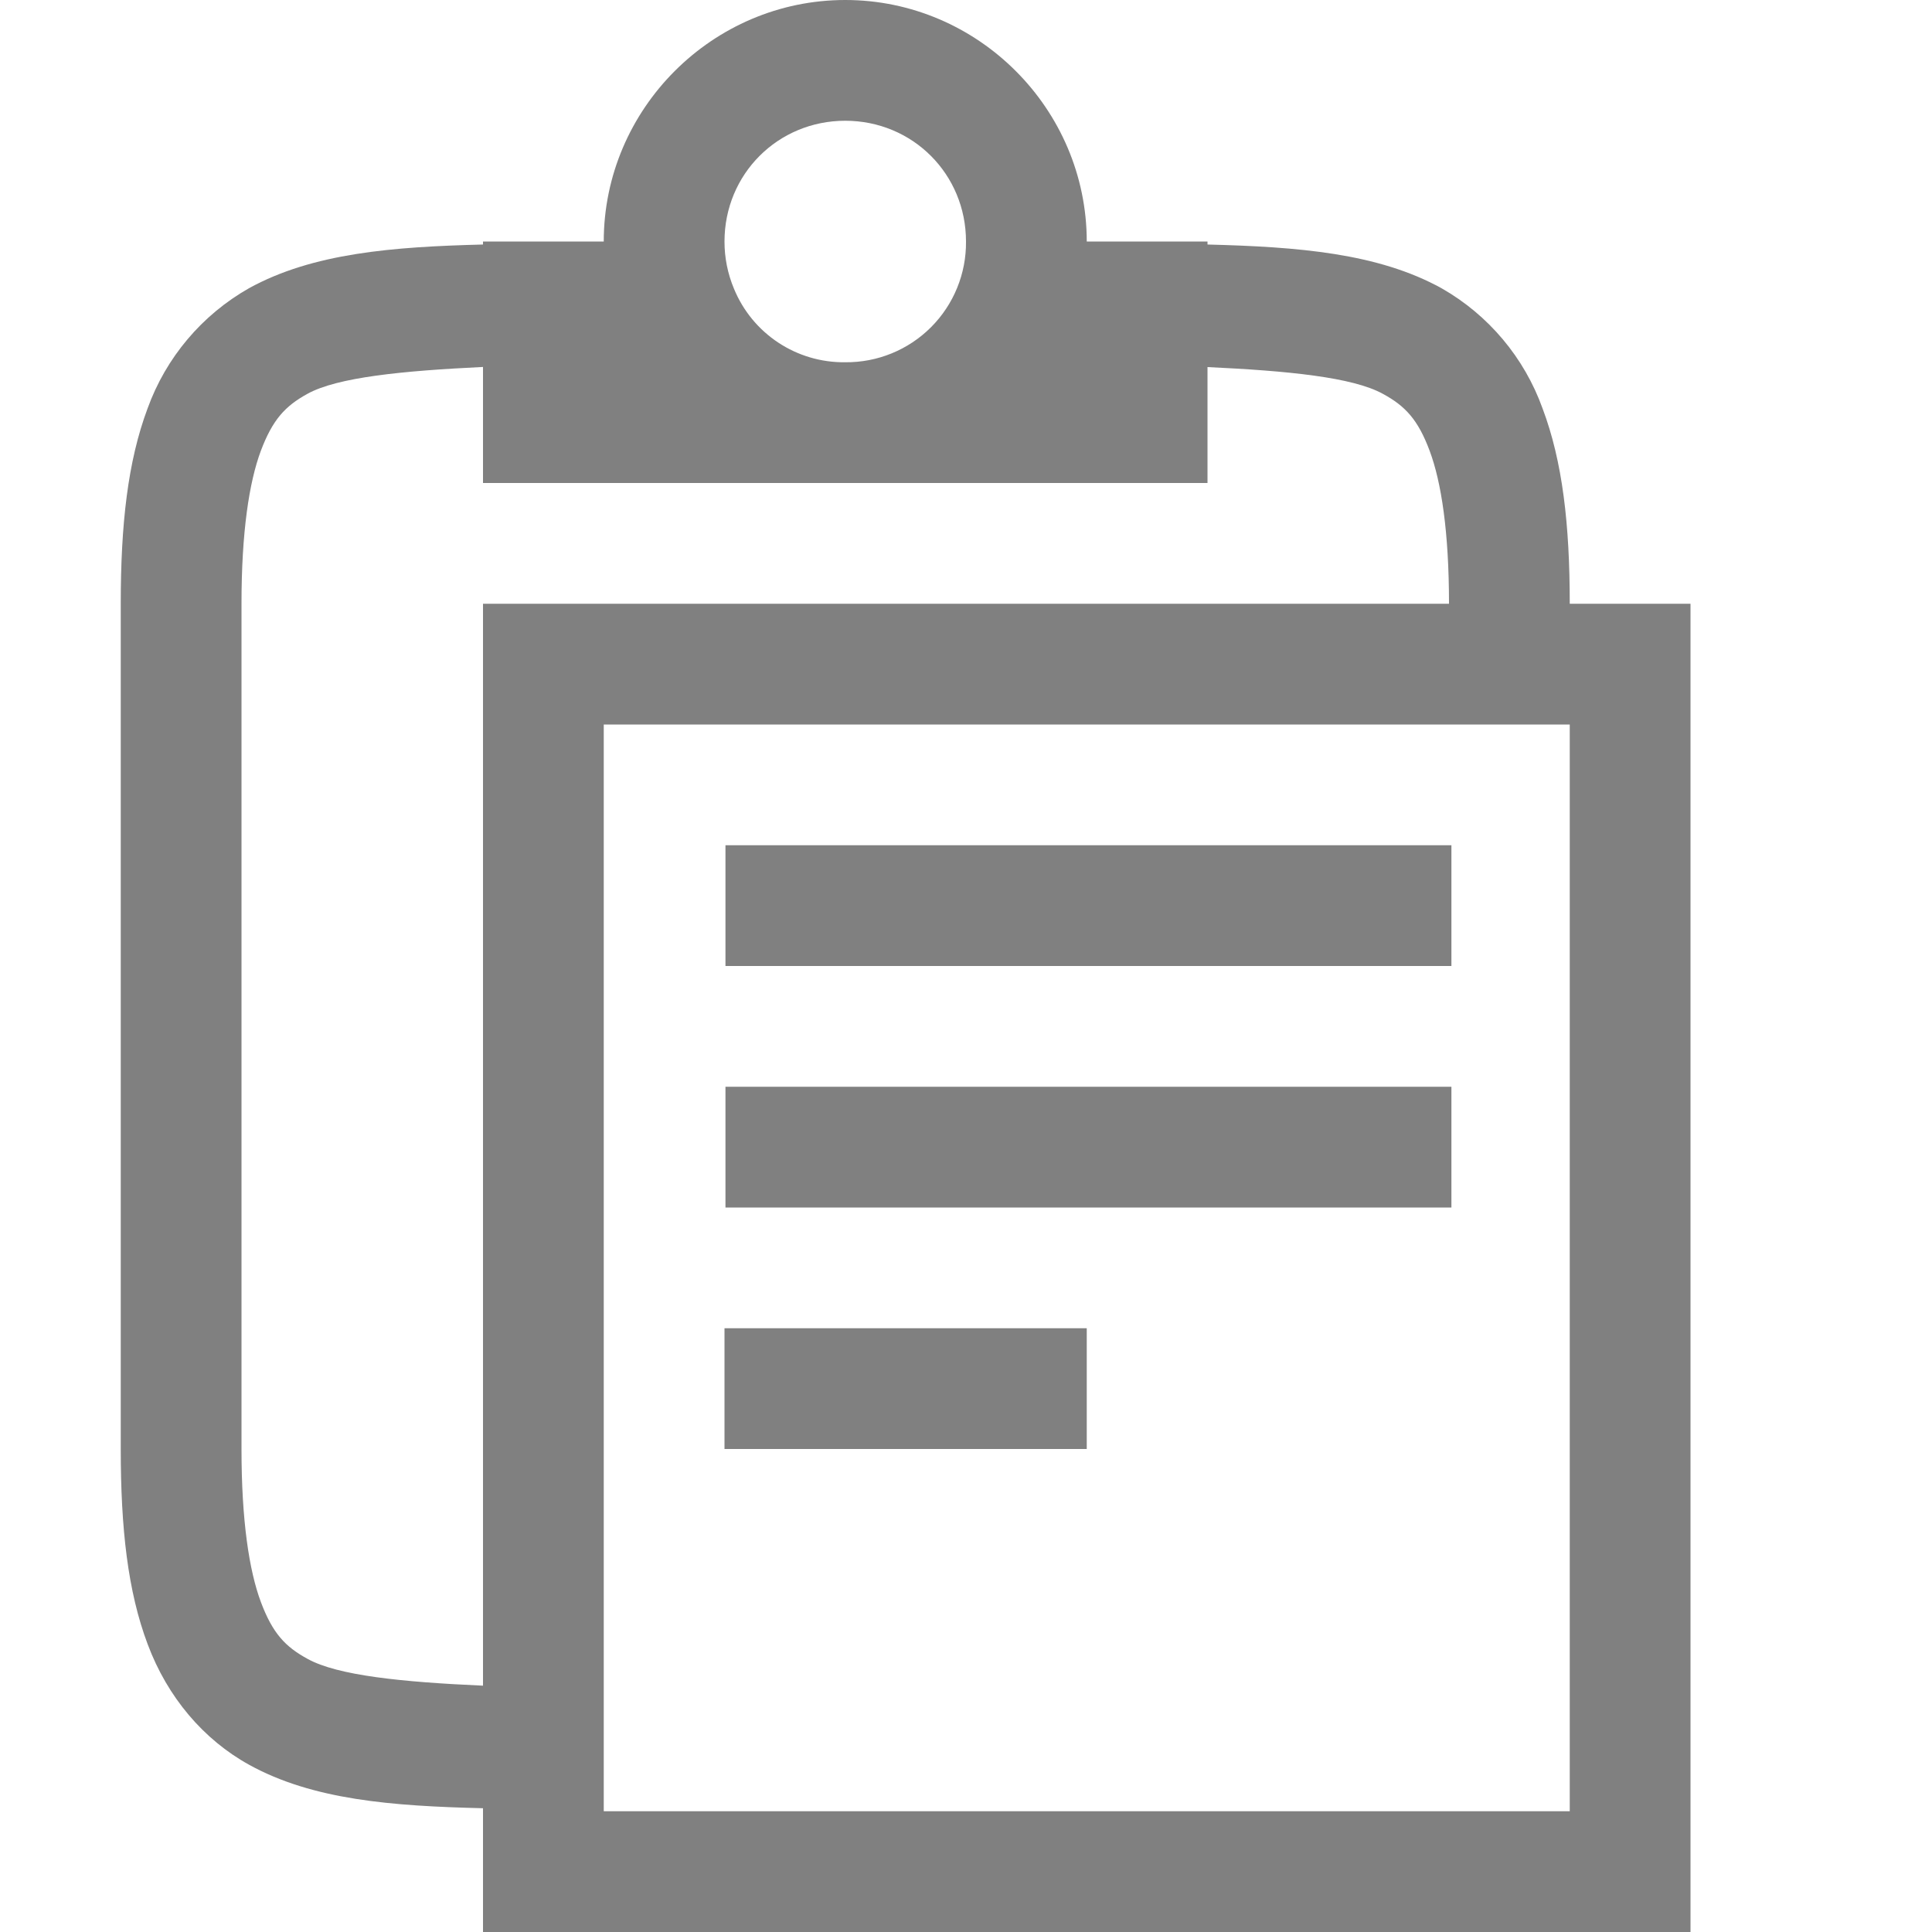
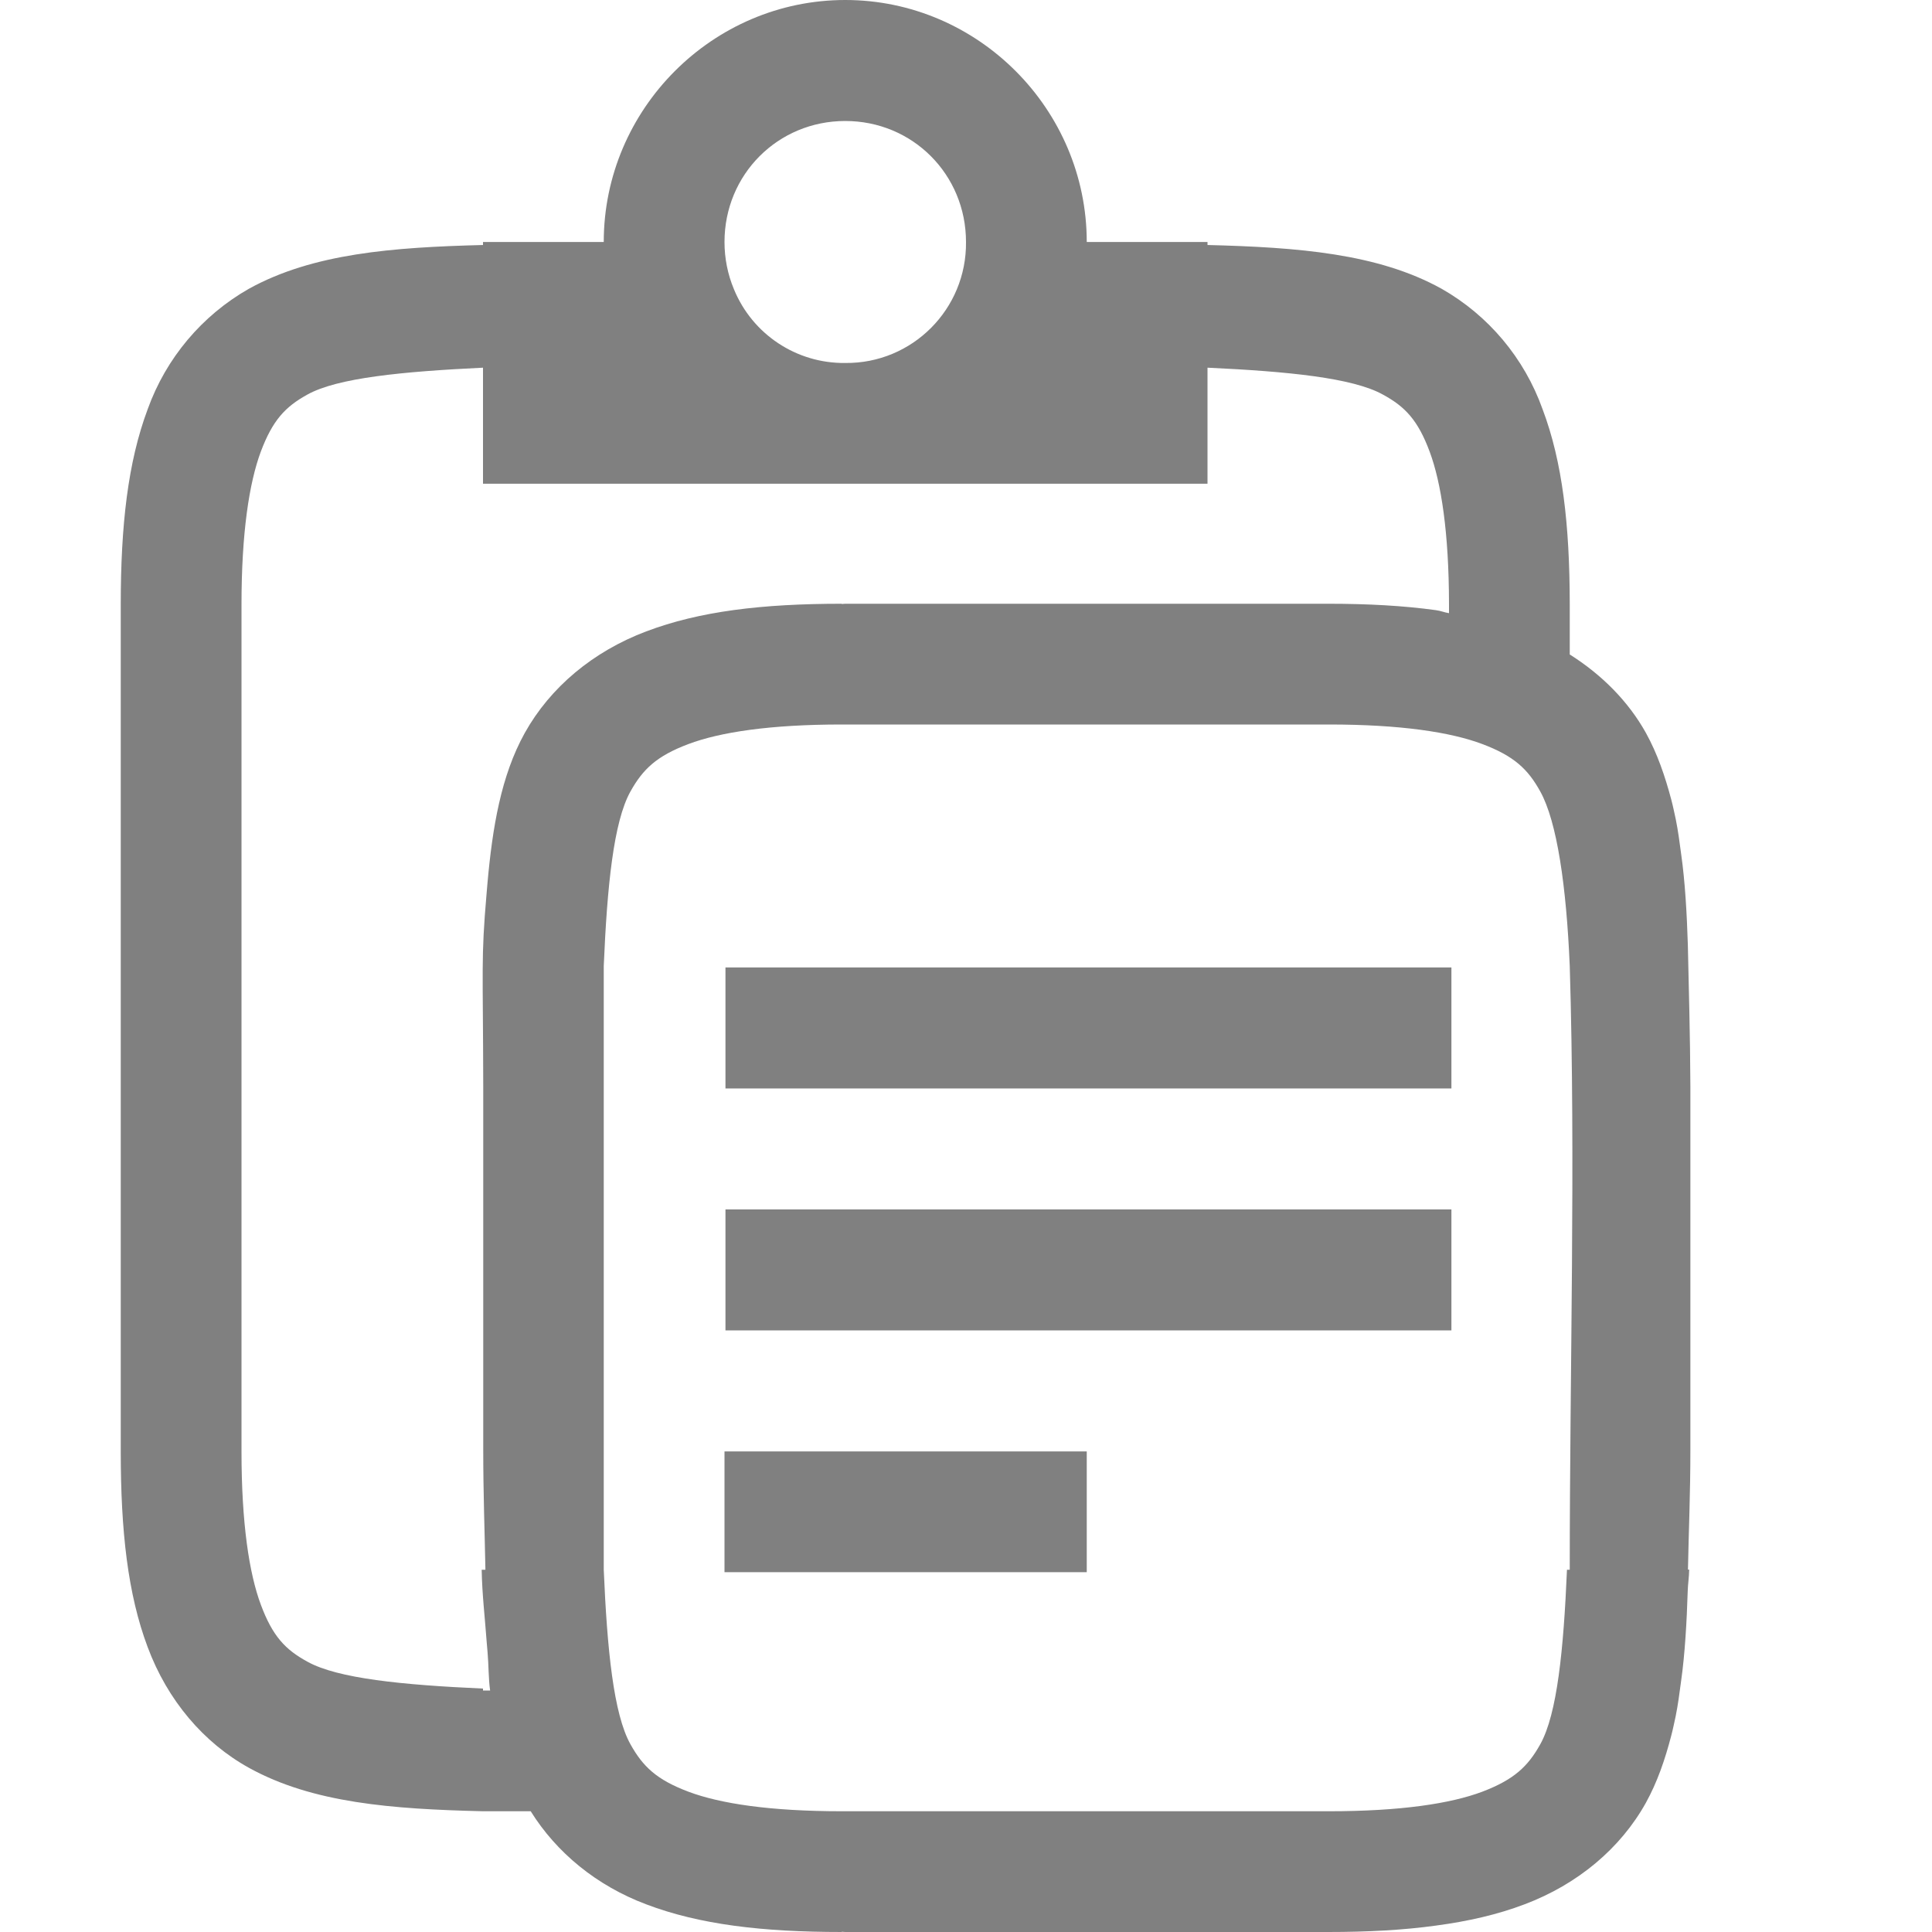
- <svg xmlns="http://www.w3.org/2000/svg" height="16" width="16">
-   <path d="M7 0C5.901 0 5 .902 5 2H4v.025c-.75.019-1.41.071-1.938.362a1.878 1.878 0 0 0-.84.996C1.058 3.821 1 4.343 1 5v7c0 .658.058 1.179.223 1.617.164.439.463.79.84.998.527.291 1.182.342 1.937.36V16h10V5h-1c0-.658-.06-1.179-.225-1.617a1.875 1.875 0 0 0-.837-.996c-.527-.291-1.189-.343-1.938-.362V2H9c0-1.098-.901-2-2-2zm0 1c.558 0 1 .442 1 1a.99.99 0 0 1-1 1 .982.982 0 0 1-.922-.61A1.007 1.007 0 0 1 6 2c0-.558.442-1 1-1zM4 3.04V4h6v-.96c.666.031 1.204.084 1.453.222.184.1.29.212.387.472.097.26.16.674.16 1.266H4v8.96c-.672-.03-1.204-.084-1.453-.222-.184-.1-.29-.212-.387-.472C2.063 13.006 2 12.592 2 12V5c0-.592.063-1.006.16-1.266.098-.26.202-.371.385-.472.249-.138.788-.191 1.455-.223zM5 6h8v9H5zm1.008 1v1h6.012V7zm0 2v1h6.012V9zM6 11v1h3v-1z" fill="gray" font-family="sans-serif" font-weight="400" overflow="visible" style="line-height:normal;text-indent:0;text-align:start;text-decoration-line:none;text-decoration-style:solid;text-decoration-color:#000;text-transform:none;isolation:auto;mix-blend-mode:normal;marker:none" white-space="normal" color="#000" />
+ <svg xmlns="http://www.w3.org/2000/svg" height="16" width="16" version="1.1" id="svg24">
+   <defs id="defs28" />
+   <path style="line-height:normal;text-indent:0;text-align:start;text-decoration:none;text-decoration-line:none;text-decoration-style:solid;text-decoration-color:#000000;text-transform:none;isolation:auto;mix-blend-mode:normal;fill:#808080;fill-opacity:1;stroke-width:1.001;marker:none" d="M 7,0 C 5.901,0 5,0.904 5,2.004 H 4 v 0.025 C 3.25,2.048 2.591,2.099 2.062,2.391 1.673,2.612 1.375,2.966 1.223,3.389 1.059,3.827 1,4.35 1,5.008 v 7.012 c 0,0.659 0.058,1.182 0.223,1.621 0.164,0.44 0.463,0.792 0.84,1 C 2.59,14.932 3.245,14.982 4,15 h 0.395 c 0.214,0.343 0.545,0.616 0.957,0.771 C 5.792,15.938 6.312,16 6.971,16 V 15.998 C 6.981,15.998 6.989,16 7,16 h 4 c 0.329,0 0.623,-0.016 0.891,-0.053 0.27,-0.036 0.513,-0.092 0.734,-0.176 0.441,-0.166 0.796,-0.464 1.006,-0.842 0.094,-0.17 0.158,-0.357 0.209,-0.553 0.014,-0.052 0.025,-0.108 0.037,-0.162 0.019,-0.093 0.032,-0.193 0.045,-0.291 0.032,-0.224 0.047,-0.494 0.055,-0.748 0.002,-0.061 0.011,-0.113 0.012,-0.176 h -0.01 c 0.006,-0.323 0.02,-0.621 0.02,-1 V 9 c -0.002,-0.442 -0.013,-0.796 -0.021,-1.176 -0.008,-0.254 -0.023,-0.524 -0.055,-0.748 -0.013,-0.098 -0.026,-0.198 -0.045,-0.291 -0.012,-0.054 -0.023,-0.11 -0.037,-0.162 C 13.789,6.427 13.725,6.24 13.631,6.07 13.485,5.808 13.266,5.588 13,5.42 V 5.008 5 C 12.999,4.345 12.94,3.826 12.775,3.389 12.624,2.966 12.327,2.612 11.938,2.391 11.411,2.099 10.749,2.048 10,2.029 V 2.004 H 9 C 9,0.904 8.099,0 7,0 Z m 0,1.002 c 0.558,0 1,0.443 1,1.002 C 8.006,2.56 7.555,3.012 7,3.006 6.597,3.011 6.231,2.769 6.078,2.395 6.026,2.271 6,2.138 6,2.004 6,1.445 6.442,1.002 7,1.002 Z M 4,3.045 v 0.961 h 6 V 3.045 c 0.666,0.031 1.204,0.084 1.453,0.223 0.184,0.1 0.29,0.212 0.387,0.473 C 11.936,3.999 11.999,4.412 12,5 c 3e-6,0.003 0,0.005 0,0.008 V 5.078 C 11.961,5.072 11.931,5.058 11.891,5.053 11.623,5.016 11.329,5 11,5 H 7 C 6.989,5 6.981,5.002 6.971,5.002 V 5 C 6.312,5 5.792,5.062 5.352,5.229 4.911,5.395 4.556,5.693 4.346,6.07 4.149,6.424 4.078,6.855 4.037,7.314 c -0.003,0.029 -0.005,0.064 -0.008,0.094 C 3.983,7.942 4,8 4.002,9 v 3 c 0,0.379 0.012,0.677 0.018,1 h -0.031 c 0.004,0.21 0.027,0.396 0.041,0.592 0.002,0.03 0.005,0.064 0.008,0.094 0.009,0.103 0.007,0.217 0.021,0.314 H 4 V 13.984 C 3.328,13.954 2.796,13.9 2.547,13.762 2.363,13.662 2.257,13.55 2.16,13.289 2.063,13.029 2,12.613 2,12.02 V 5.008 C 2,4.415 2.063,4.001 2.16,3.74 2.258,3.48 2.362,3.369 2.545,3.268 2.794,3.129 3.333,3.077 4,3.045 Z M 6.971,6 H 7 h 4 0.006 c 0.592,0 1.007,0.063 1.27,0.162 0.263,0.099 0.378,0.208 0.48,0.393 C 12.895,6.806 12.972,7.34 13,8 c 0.049,1.611 0,3.347 0,5 h -0.023 c -0.028,0.66 -0.081,1.194 -0.221,1.445 -0.103,0.185 -0.218,0.293 -0.48,0.393 C 12.013,14.937 11.598,15 11.006,15 H 11 7 6.971 C 6.379,15 5.964,14.937 5.701,14.838 5.438,14.739 5.324,14.63 5.221,14.445 5.081,14.194 5.028,13.66 5,13 V 8 C 5.028,7.34 5.081,6.806 5.221,6.555 5.324,6.37 5.438,6.261 5.701,6.162 5.964,6.063 6.379,6 6.971,6 Z M 6.008,8.012 V 9.014 H 12.02 V 8.012 Z m 0,2.004 v 1.002 H 12.02 V 10.016 Z M 6,12.02 v 1 h 3 v -1 z" id="path22" />
</svg>
